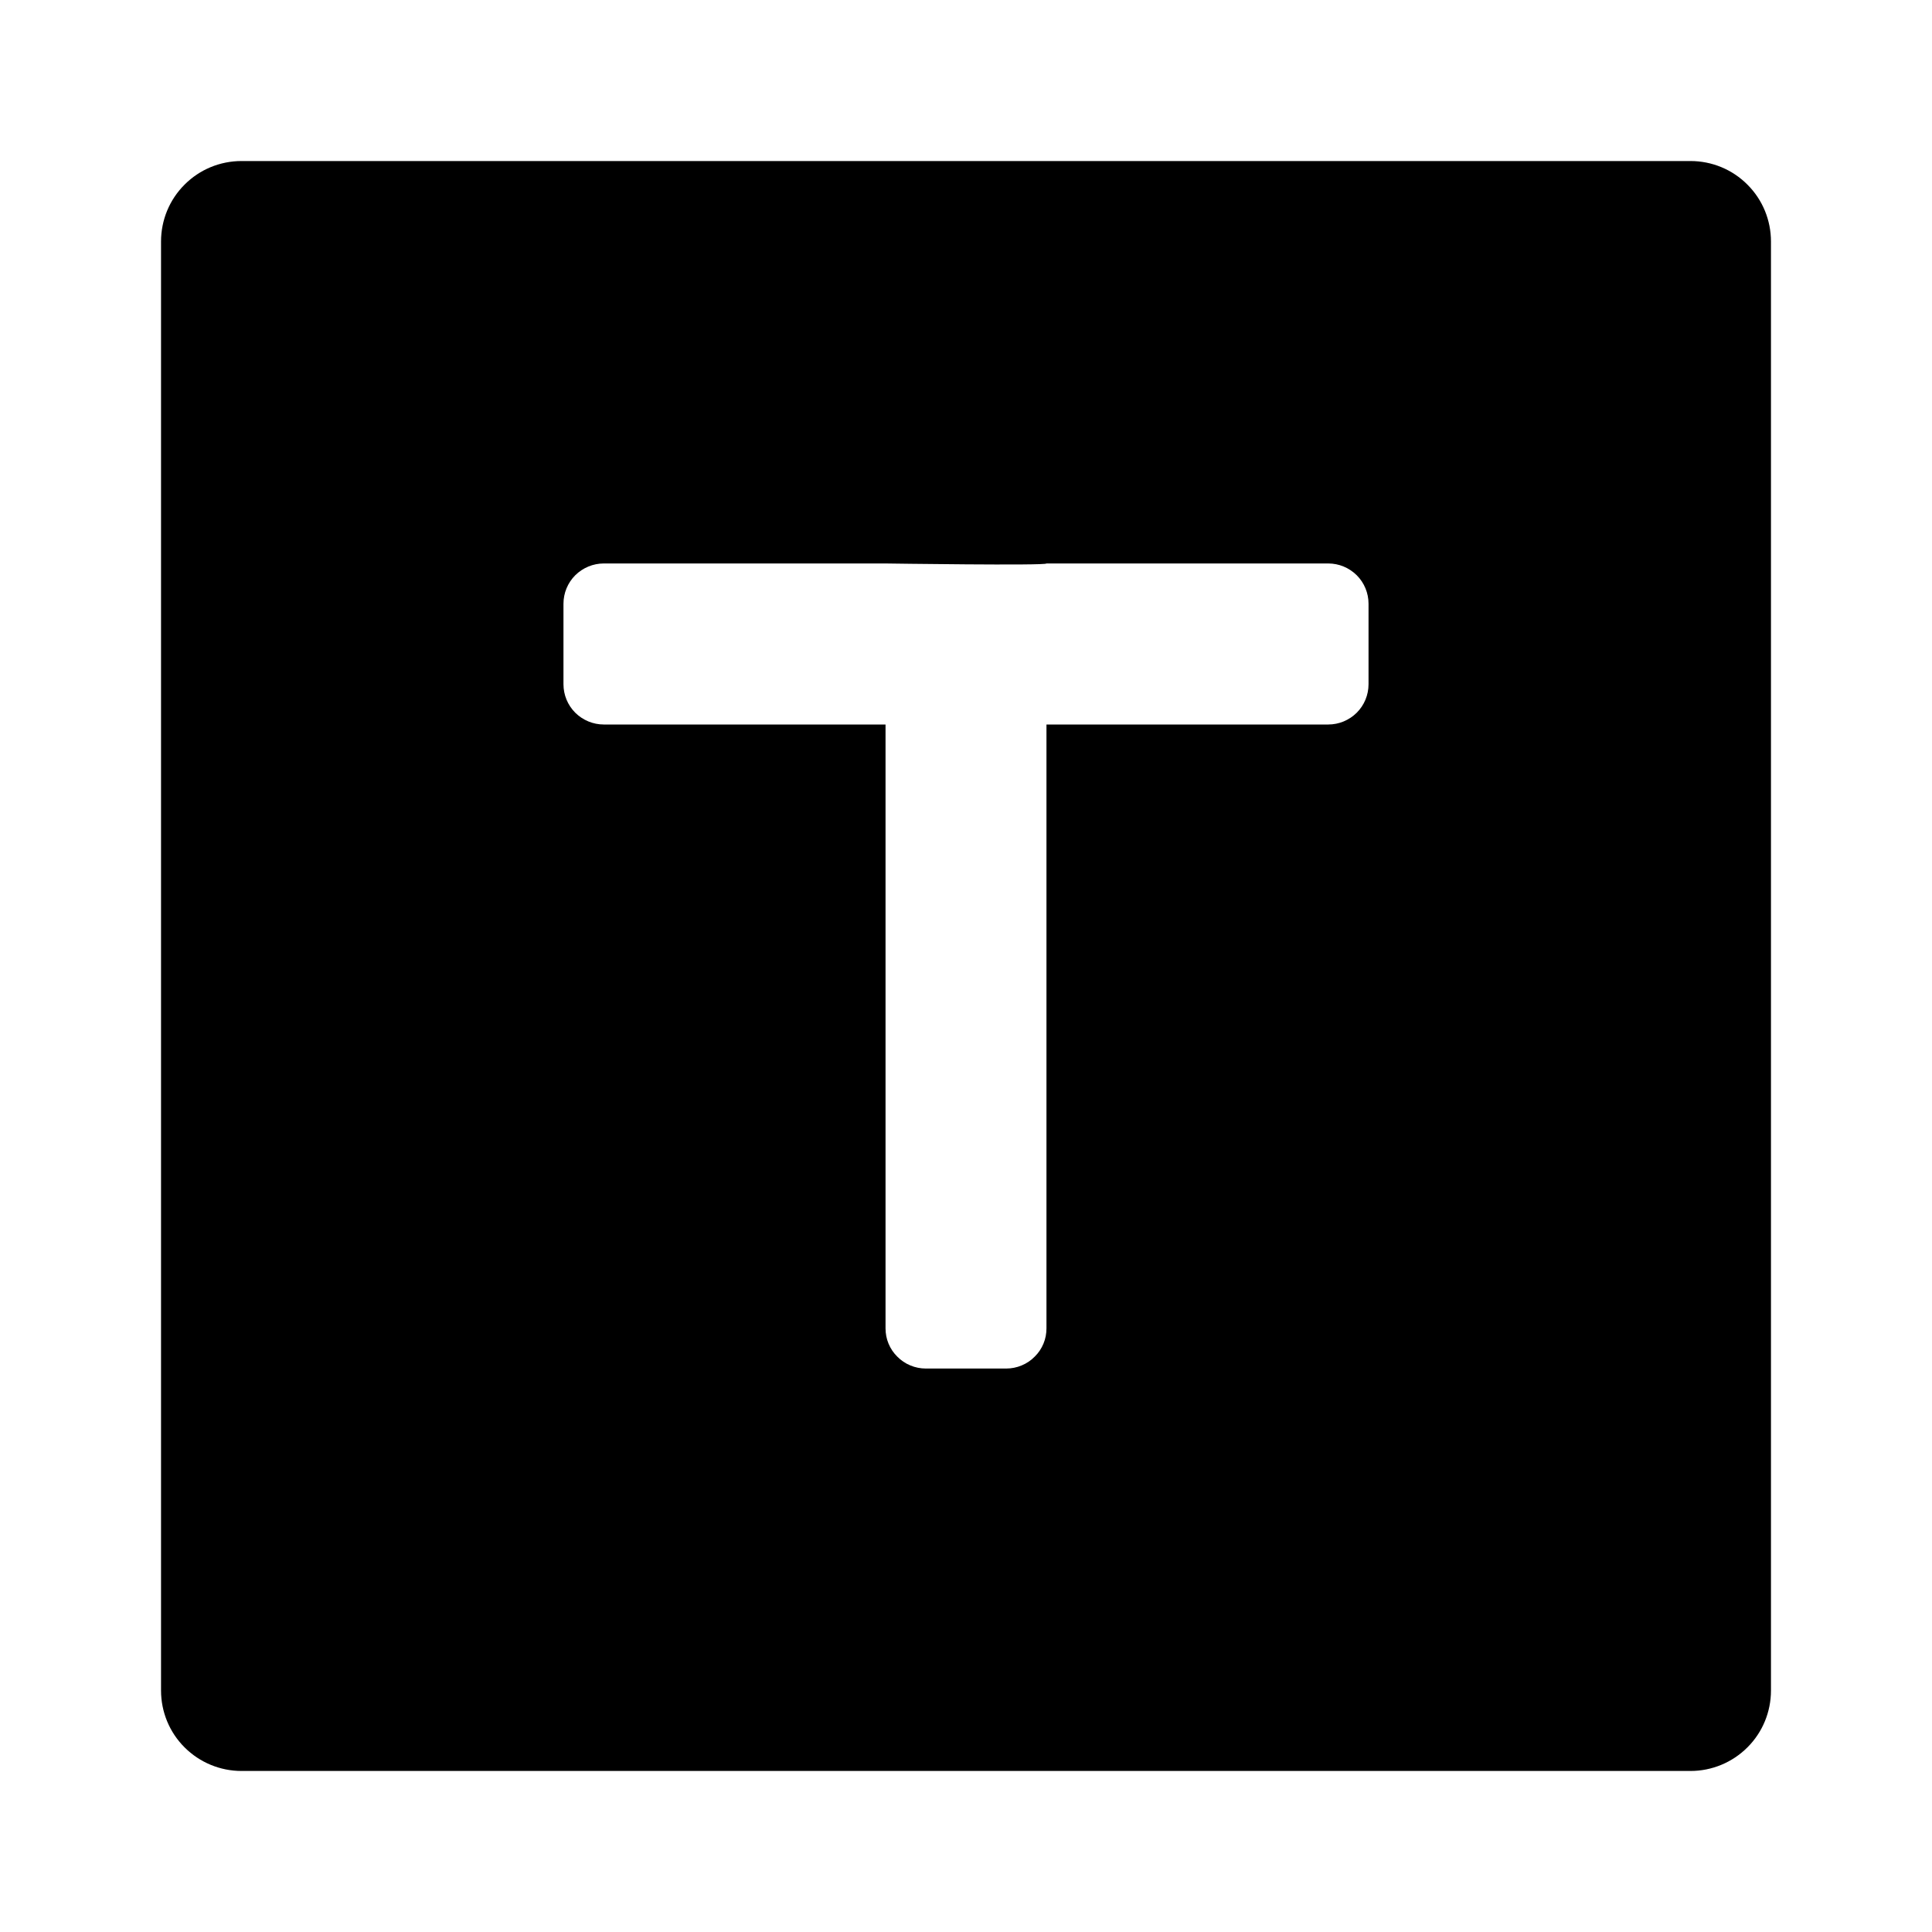
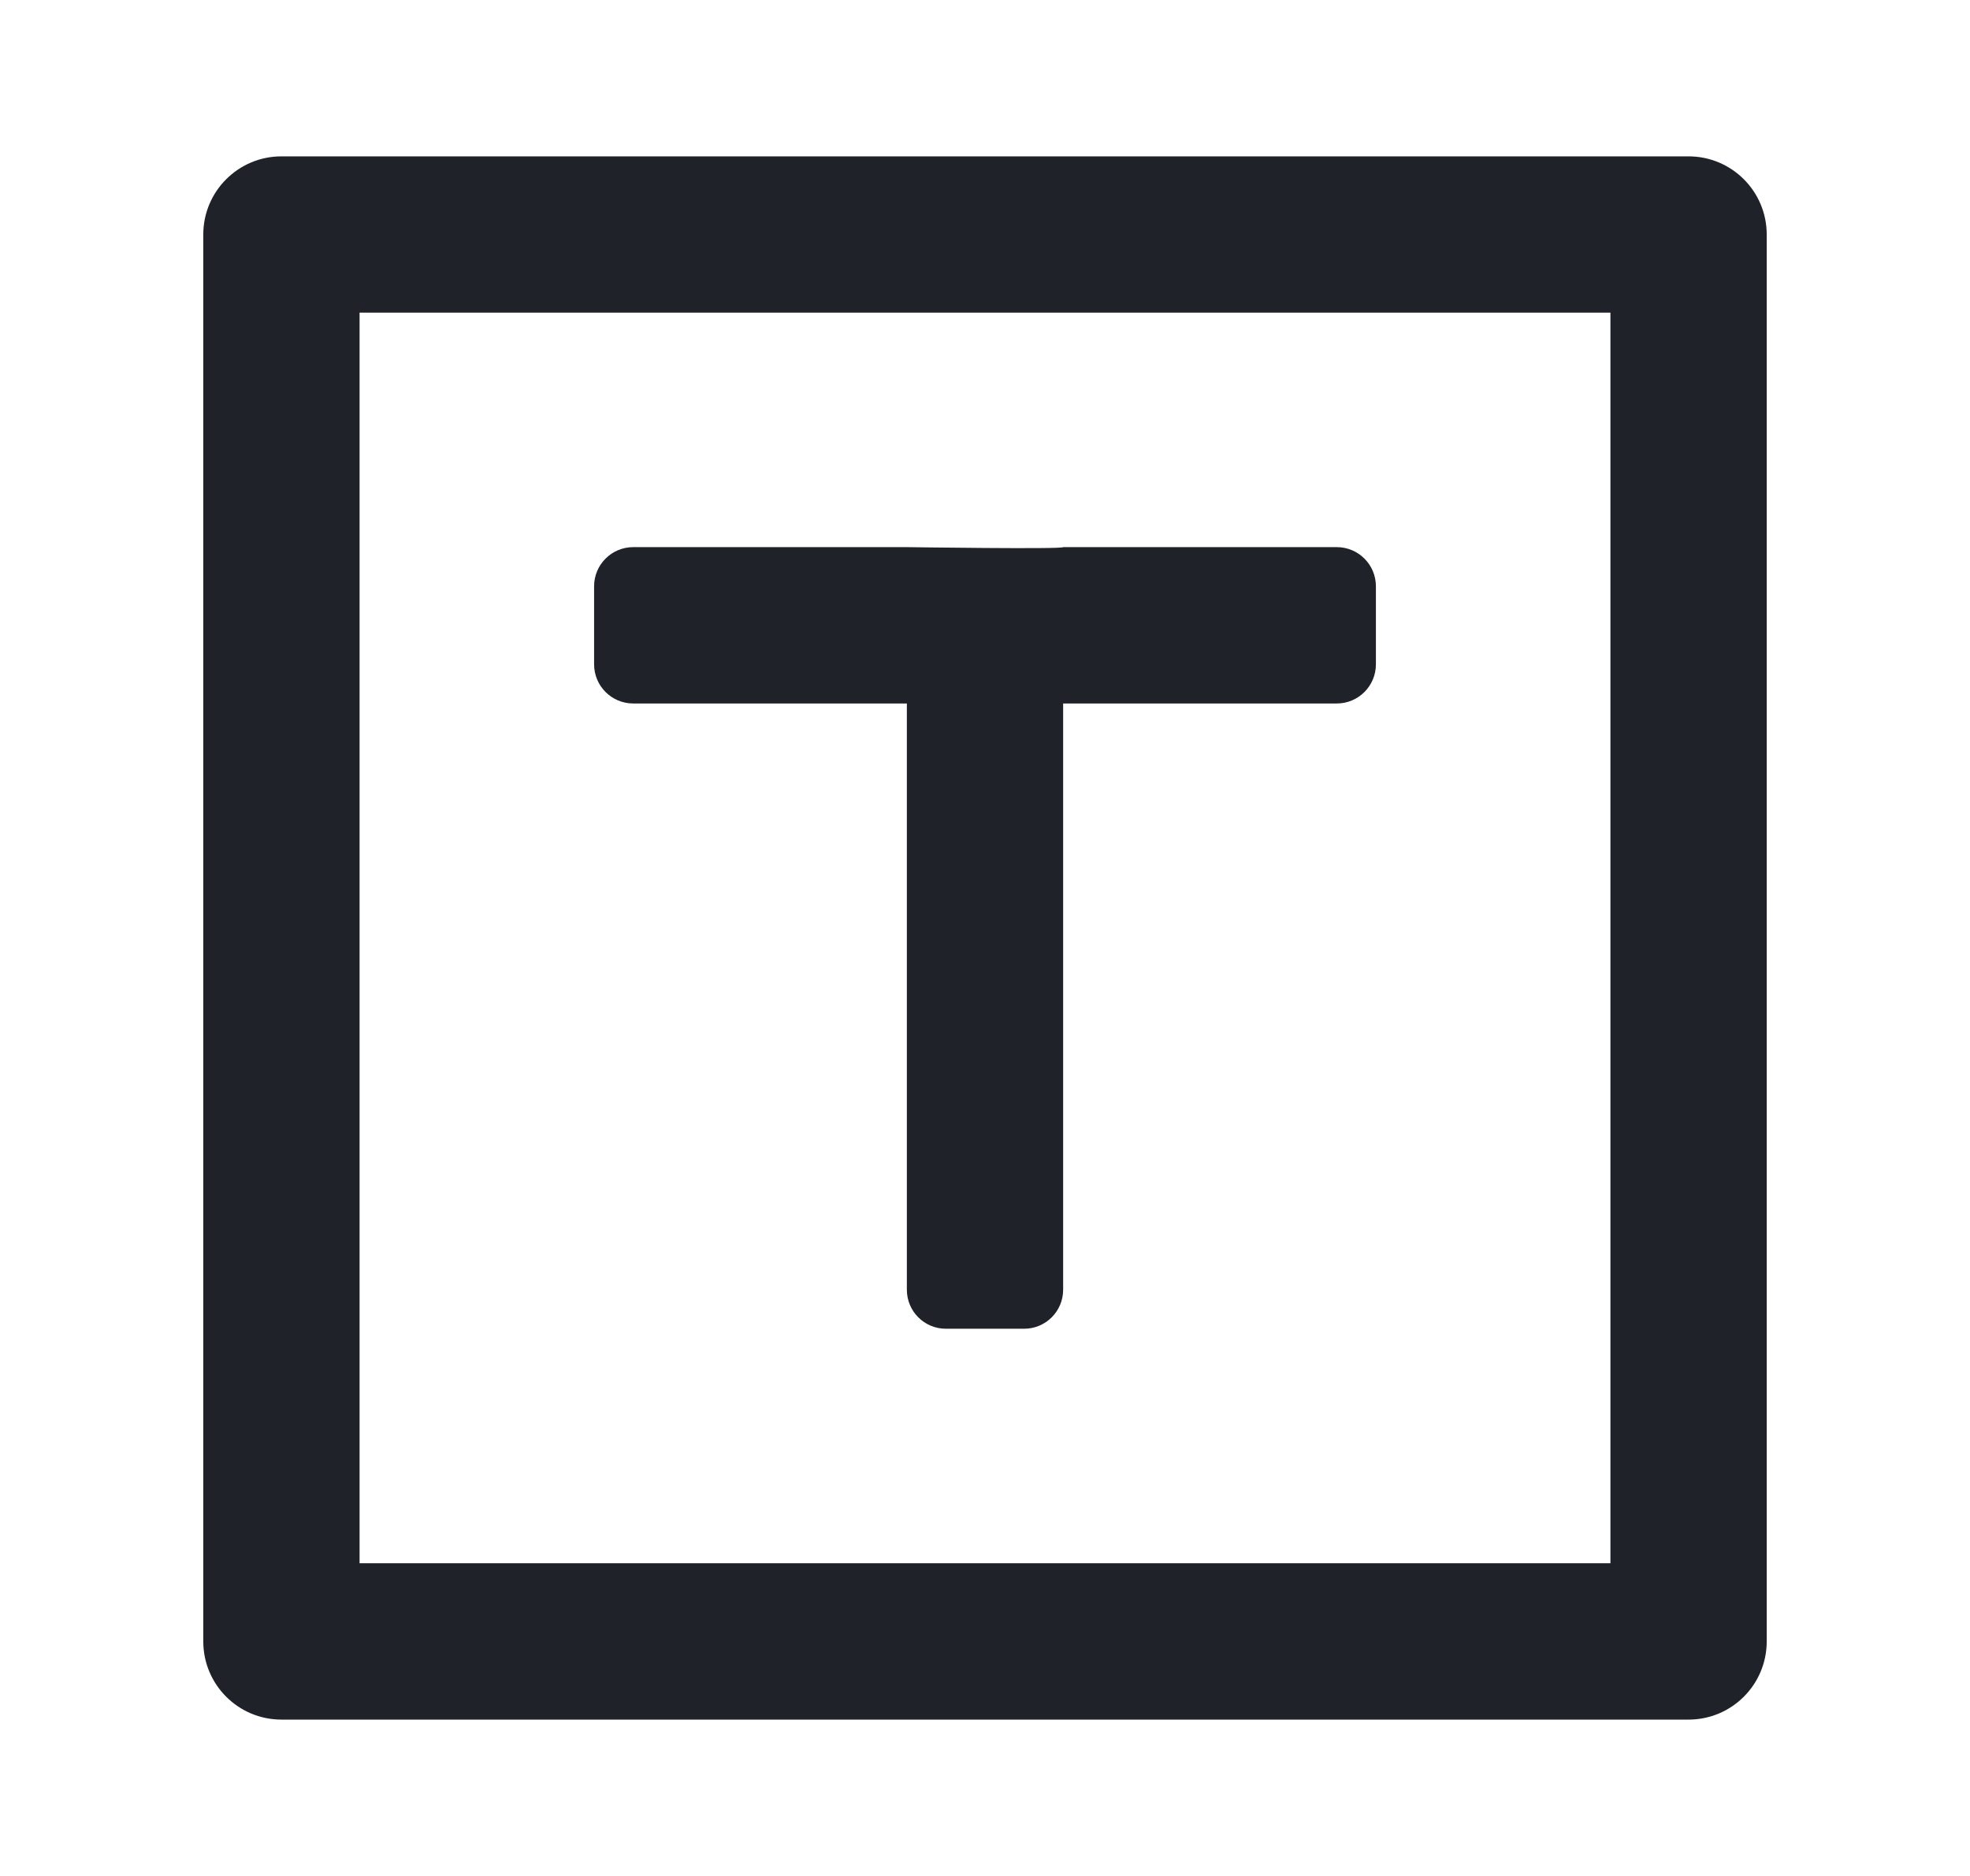
- <svg xmlns="http://www.w3.org/2000/svg" width="20" height="20" viewBox="0 0 20 20">
-   <path fill-rule="evenodd" clip-rule="evenodd" d="M18.089 1.911C17.933 1.754 17.721 1.667 17.5 1.667H2.5C2.279 1.667 2.067 1.754 1.911 1.911C1.754 2.067 1.667 2.279 1.667 2.5V17.5C1.667 17.721 1.754 17.933 1.911 18.089C2.067 18.245 2.279 18.333 2.5 18.333H17.5C17.721 18.333 17.933 18.245 18.089 18.089C18.246 17.933 18.333 17.721 18.333 17.5V2.5C18.333 2.279 18.246 2.067 18.089 1.911ZM10.833 5.833H13.75C13.861 5.833 13.966 5.877 14.045 5.955C14.123 6.033 14.167 6.139 14.167 6.25V7.083C14.167 7.194 14.123 7.3 14.045 7.378C13.966 7.456 13.861 7.5 13.75 7.5H10.833V13.75C10.833 13.805 10.823 13.859 10.802 13.909C10.781 13.96 10.75 14.006 10.711 14.044C10.673 14.083 10.627 14.114 10.576 14.135C10.526 14.156 10.471 14.167 10.417 14.167H9.583C9.529 14.167 9.474 14.156 9.424 14.135C9.373 14.114 9.327 14.083 9.289 14.044C9.25 14.006 9.219 13.96 9.198 13.909C9.177 13.859 9.167 13.805 9.167 13.75V7.5H6.25C6.14 7.5 6.034 7.456 5.955 7.378C5.877 7.3 5.833 7.194 5.833 7.083V6.25C5.833 6.139 5.877 6.033 5.955 5.955C6.034 5.877 6.14 5.833 6.25 5.833H9.167C9.167 5.833 10.833 5.857 10.833 5.833Z" />
+ <svg xmlns="http://www.w3.org/2000/svg" width="21" height="20" viewBox="0 0 21 20" fill="none">
+   <path d="M11.333 5.833H14.25C14.48 5.833 14.667 6.02 14.667 6.25V7.083C14.667 7.313 14.48 7.5 14.25 7.5H11.333V13.75C11.333 13.98 11.147 14.166 10.917 14.166H10.083C9.853 14.166 9.667 13.98 9.667 13.75V7.5H6.75C6.52 7.5 6.333 7.313 6.333 7.083V6.25C6.333 6.02 6.52 5.833 6.75 5.833H9.667C9.667 5.833 11.333 5.857 11.333 5.833Z" fill="#1F2329" />
+   <path fill-rule="evenodd" clip-rule="evenodd" d="M2.167 2.5C2.167 2.04 2.54 1.667 3 1.667H18C18.46 1.667 18.833 2.04 18.833 2.5V17.5C18.833 17.96 18.46 18.333 18 18.333H3C2.54 18.333 2.167 17.96 2.167 17.5V2.5ZM3.833 16.666V3.333H17.167V16.666H3.833Z" fill="#1F2329" />
</svg>
